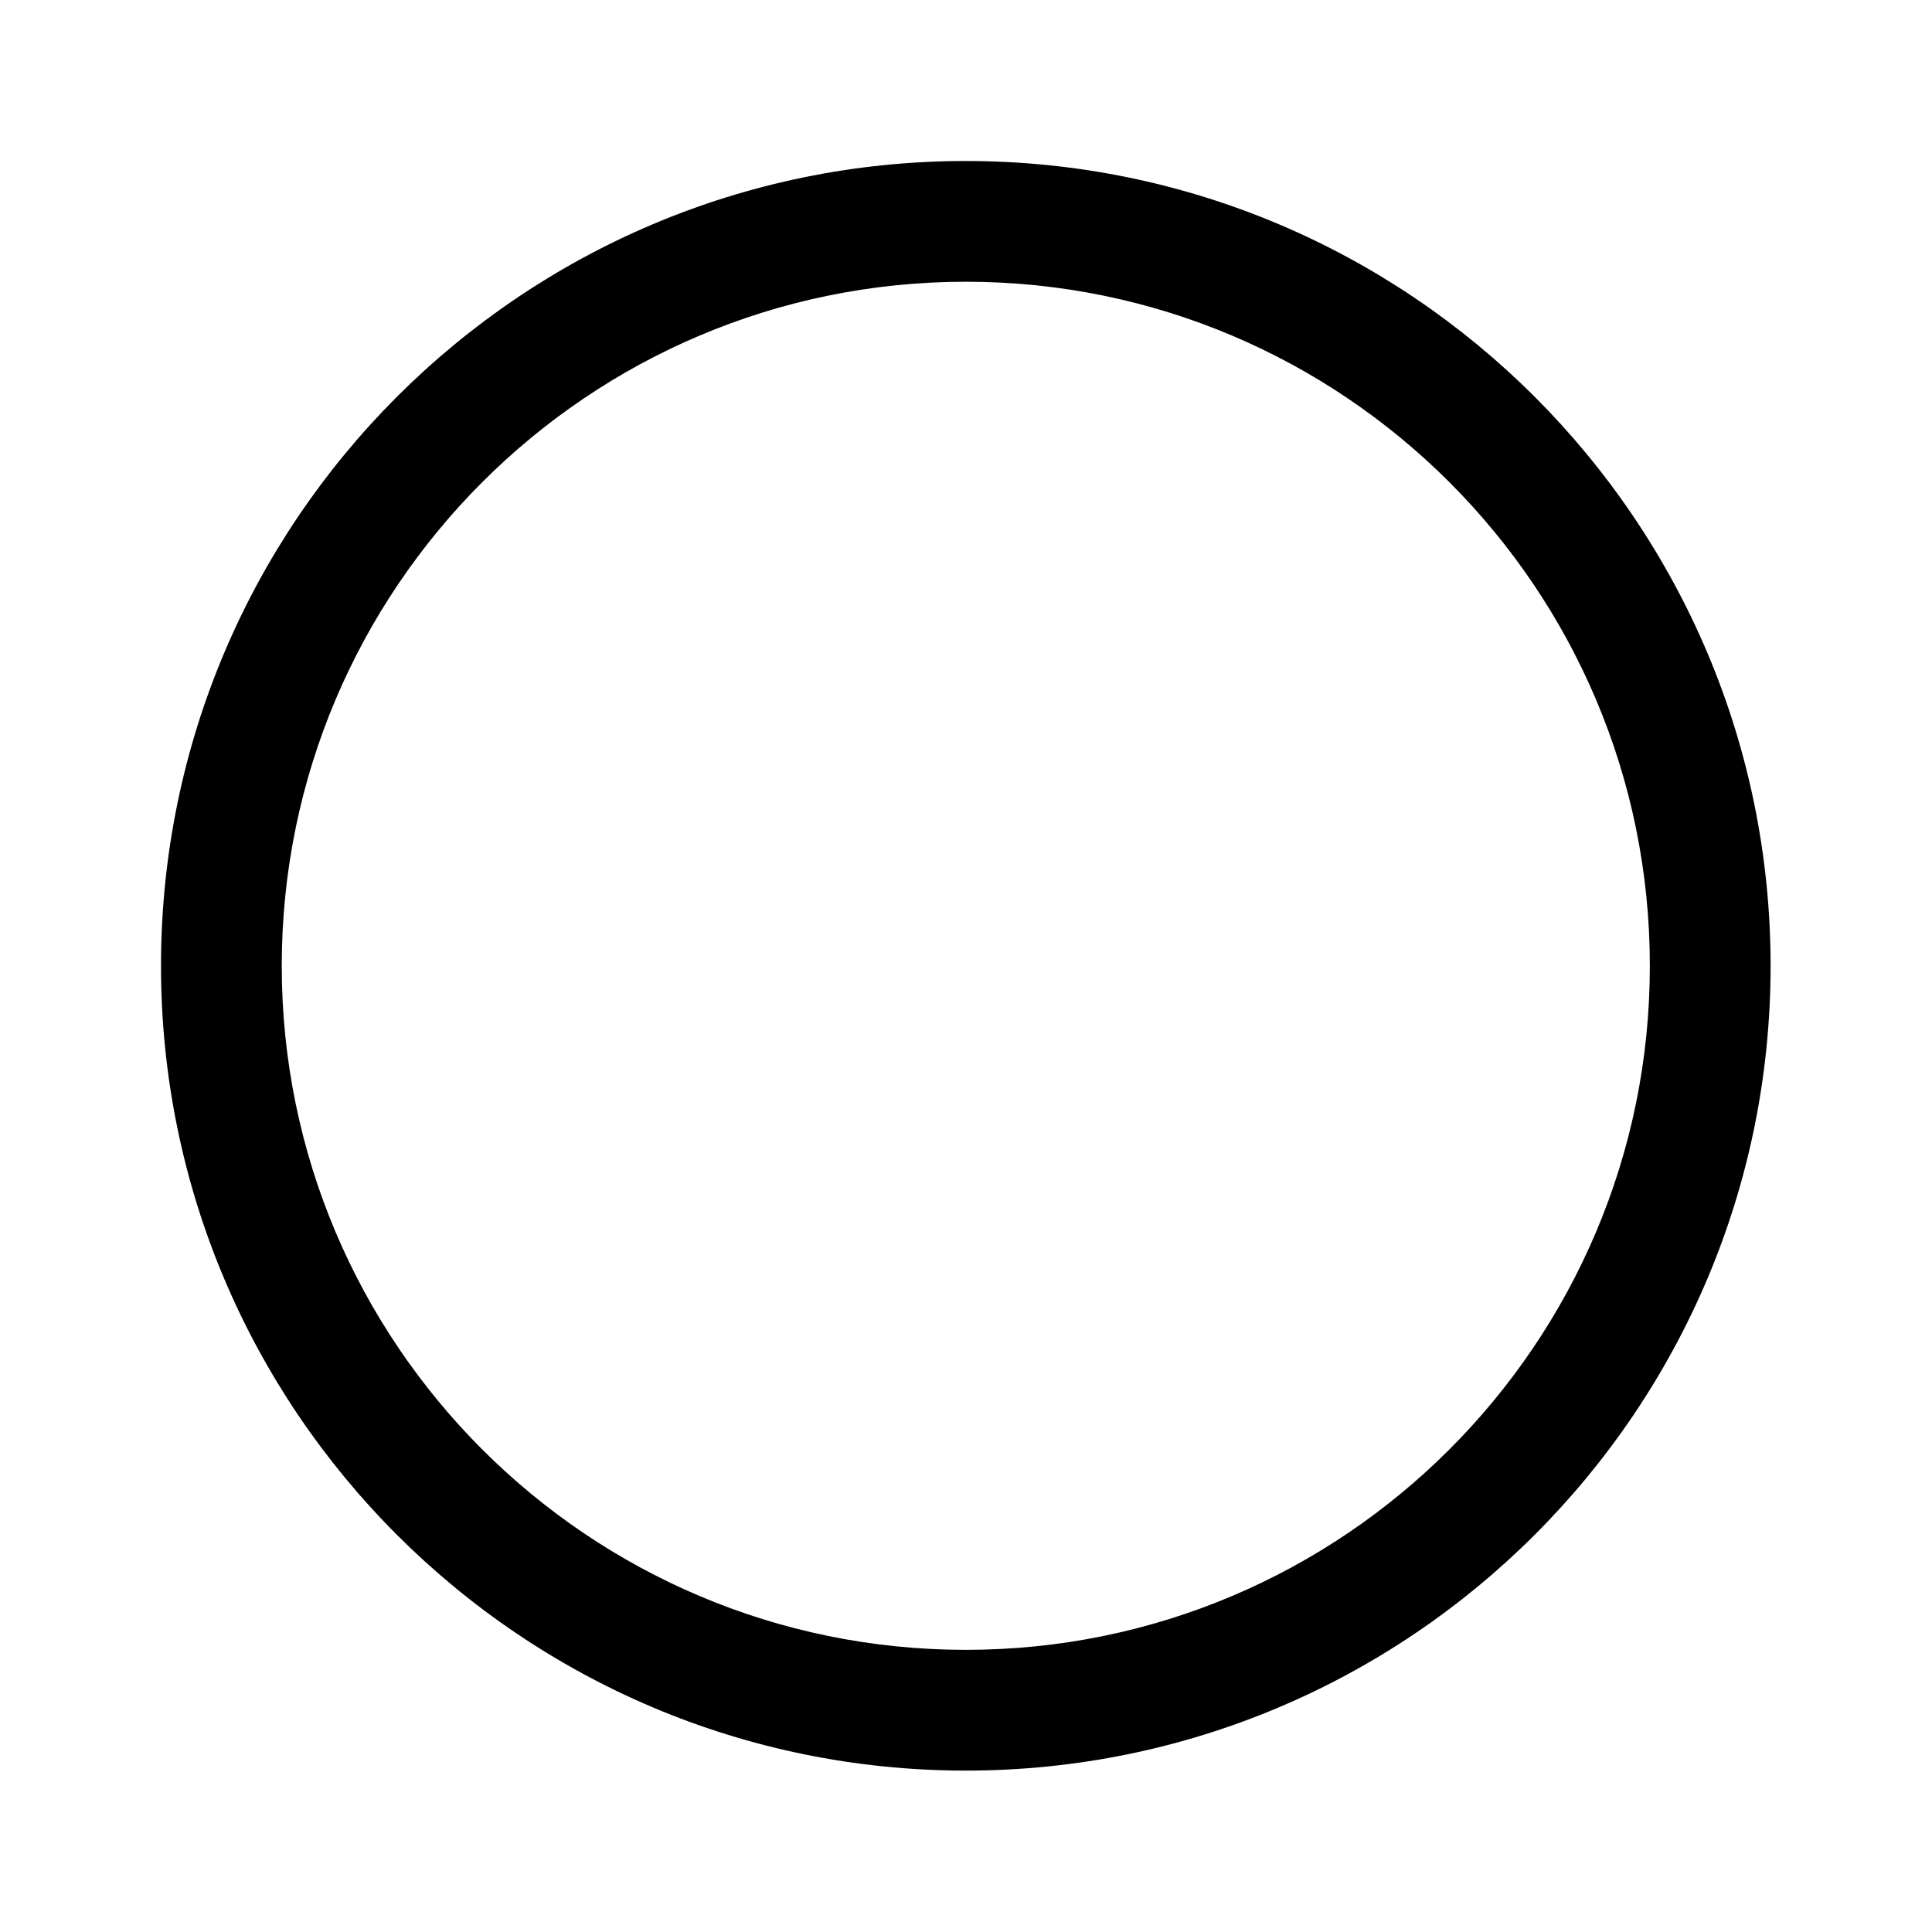
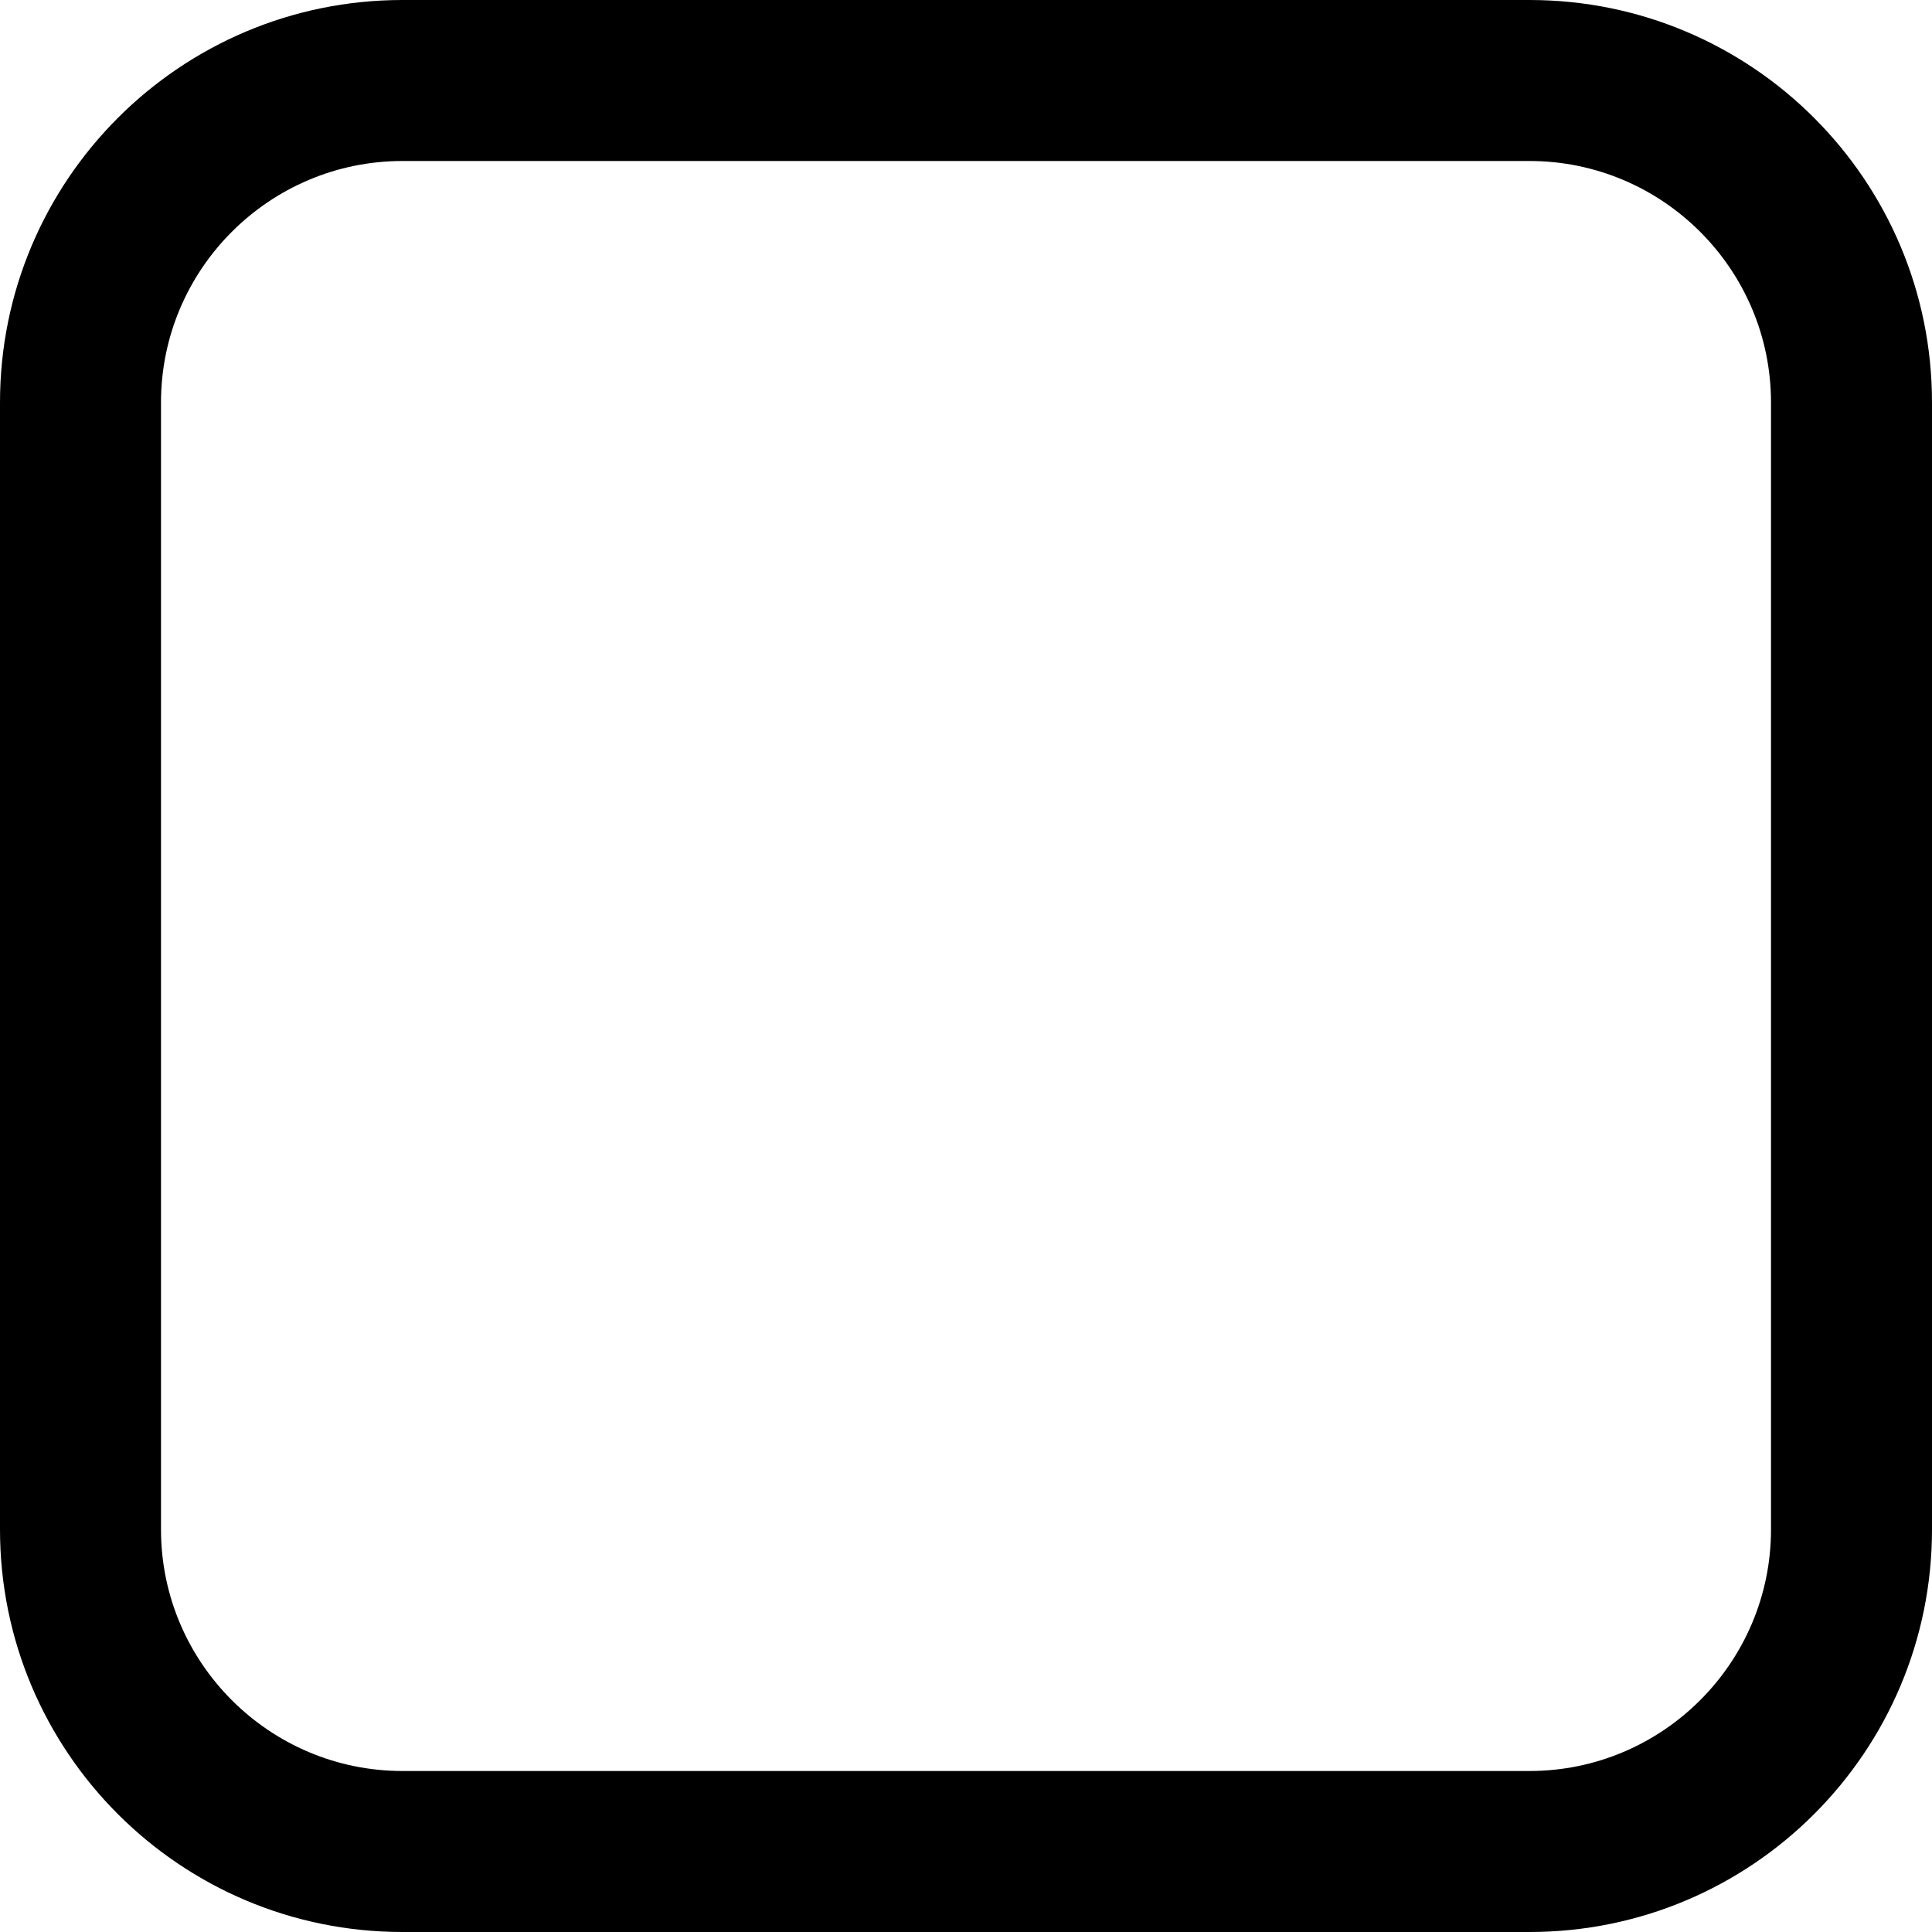
- <svg xmlns="http://www.w3.org/2000/svg" clip-rule="evenodd" fill-rule="evenodd" stroke-linejoin="round" stroke-miterlimit="2" viewBox="0 0 24 24">
-   <path d="m11.998 2c5.517 0 9.997 4.48 9.997 9.998 0 5.517-4.48 9.997-9.997 9.997-5.518 0-9.998-4.48-9.998-9.997 0-5.518 4.48-9.998 9.998-9.998zm0 1.5c-4.69 0-8.498 3.808-8.498 8.498s3.808 8.497 8.498 8.497 8.497-3.807 8.497-8.497-3.807-8.498-8.497-8.498z" fill-rule="nonzero" />
+ <svg xmlns="http://www.w3.org/2000/svg" width="24" height="24" viewBox="0 0 24 24">
+   <path d="M5 2c-1.654 0-3 1.346-3 3v14c0 1.654 1.346 3 3 3h14c1.654 0 3-1.346 3-3v-14c0-1.654-1.346-3-3-3h-14zm19 3v14c0 2.761-2.238 5-5 5h-14c-2.762 0-5-2.239-5-5v-14c0-2.761 2.238-5 5-5h14c2.762 0 5 2.239 5 5z" />
</svg>
